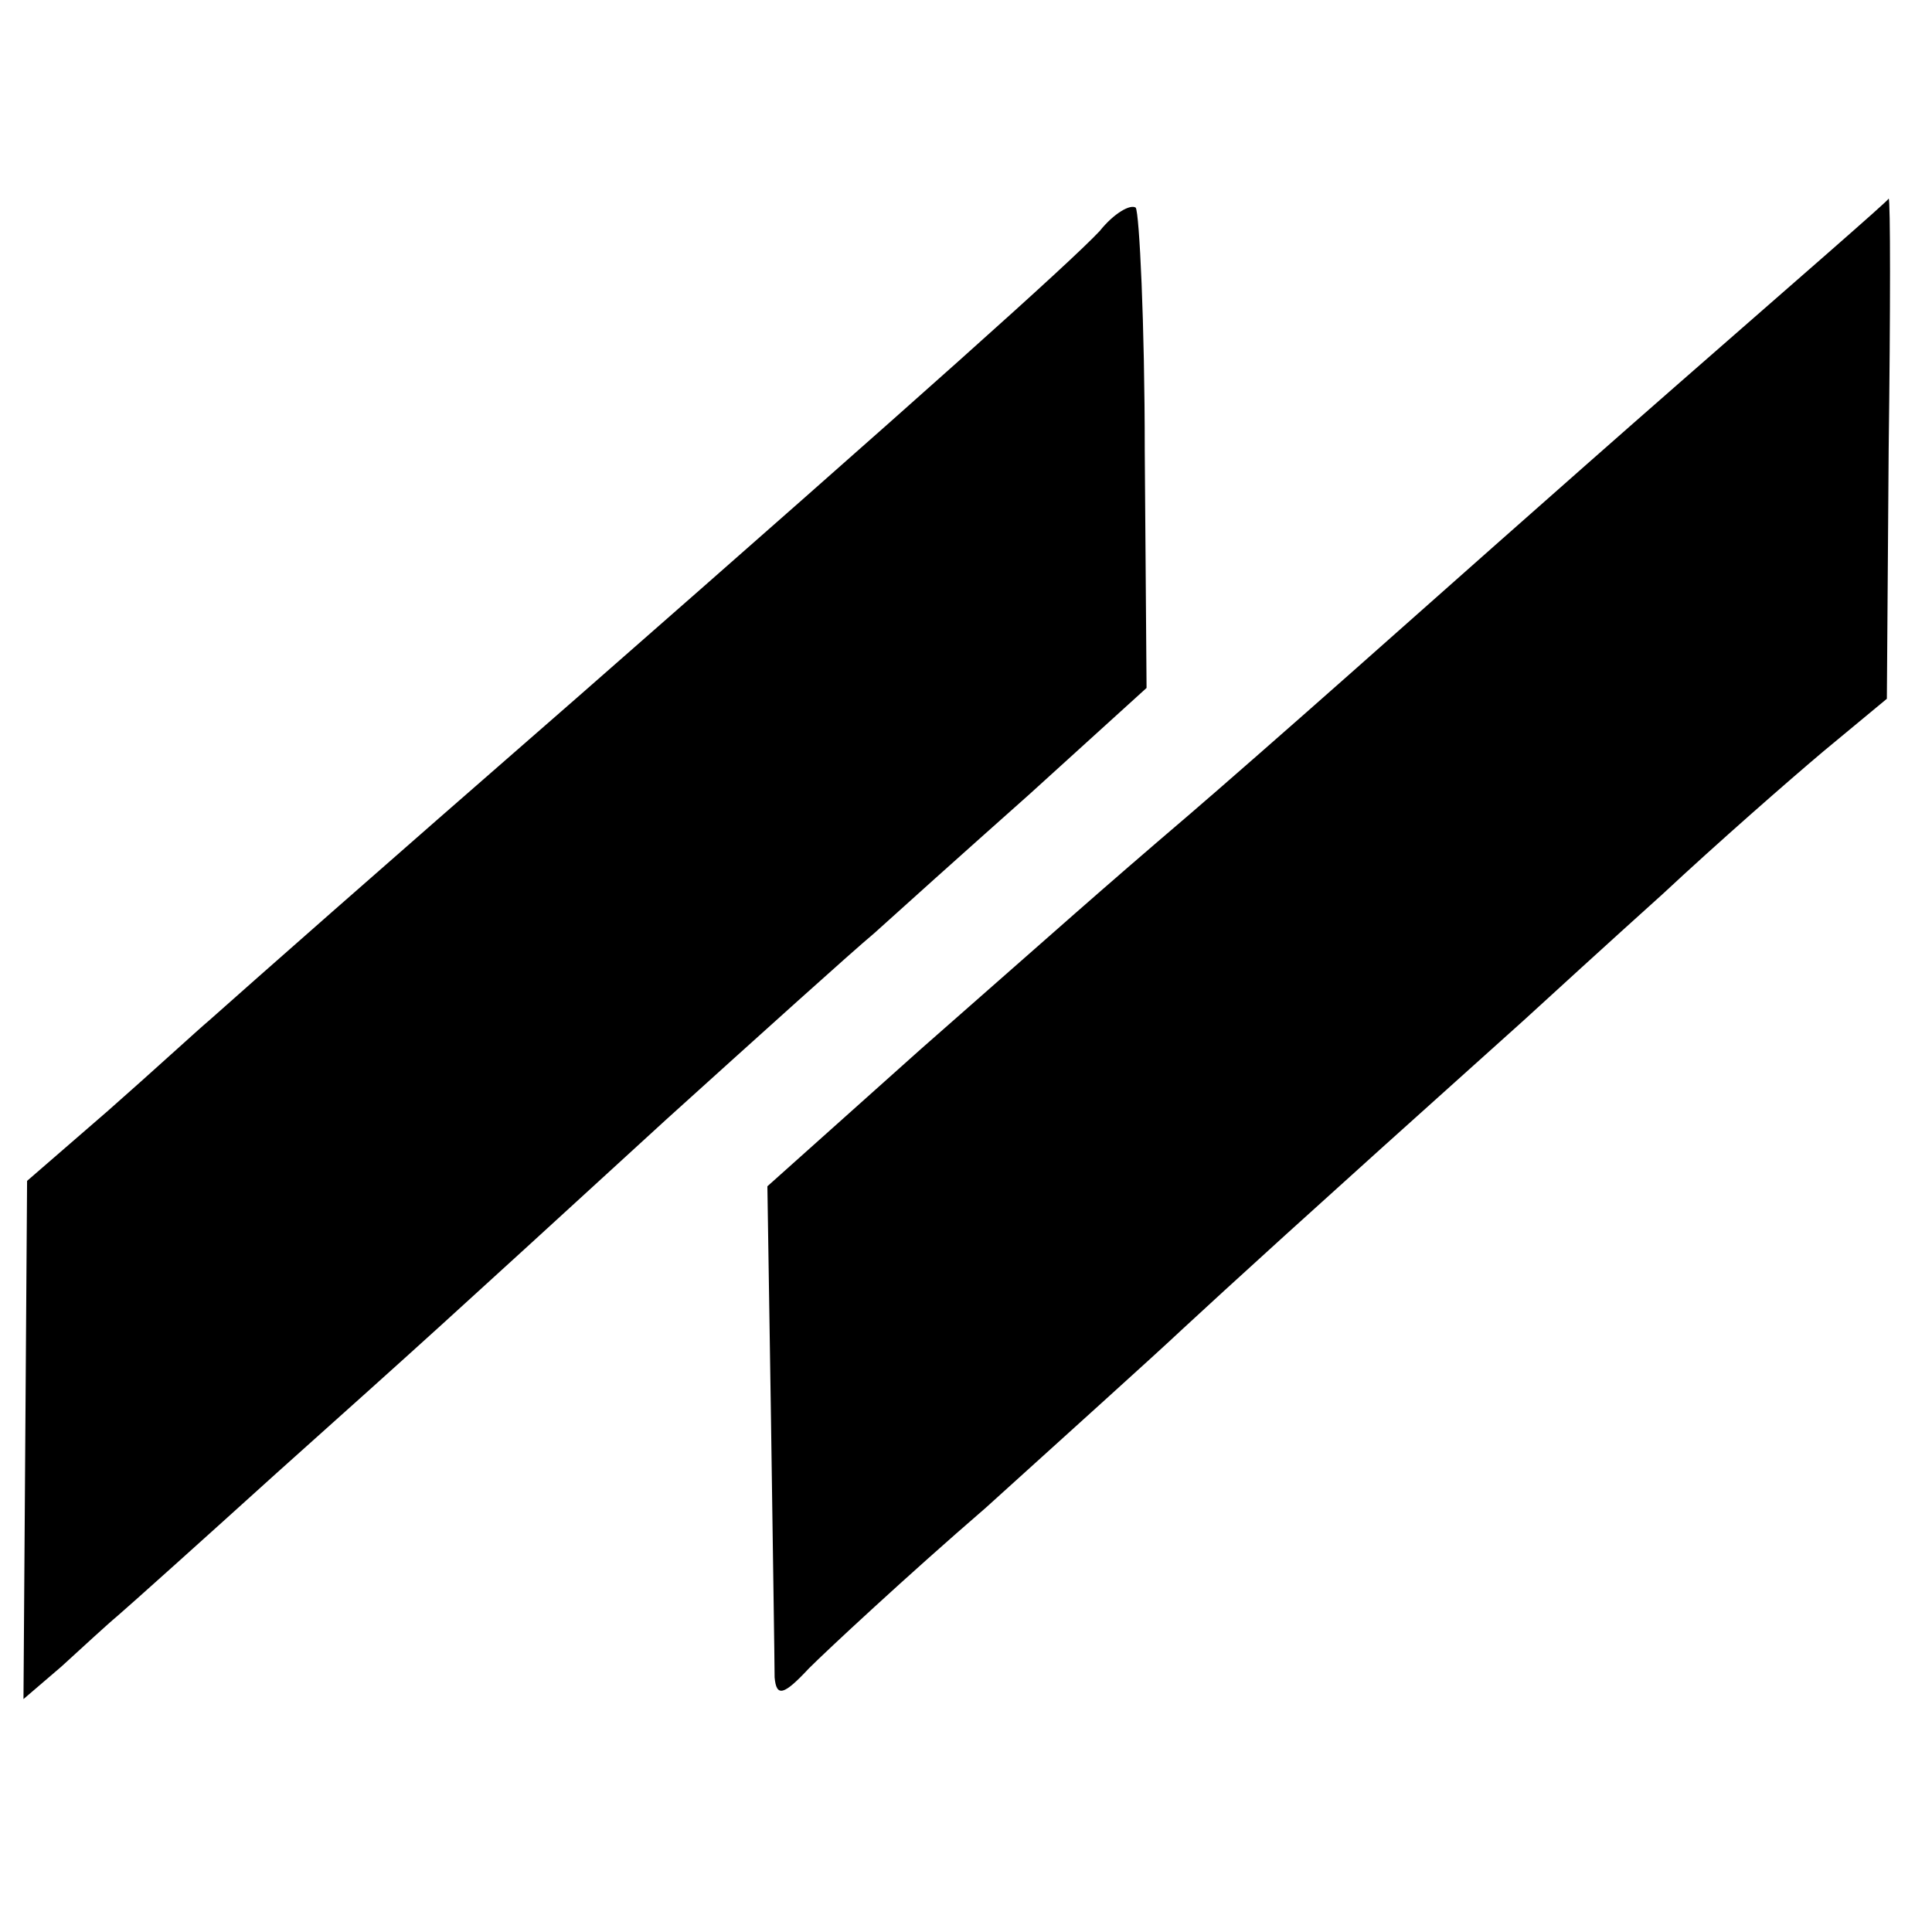
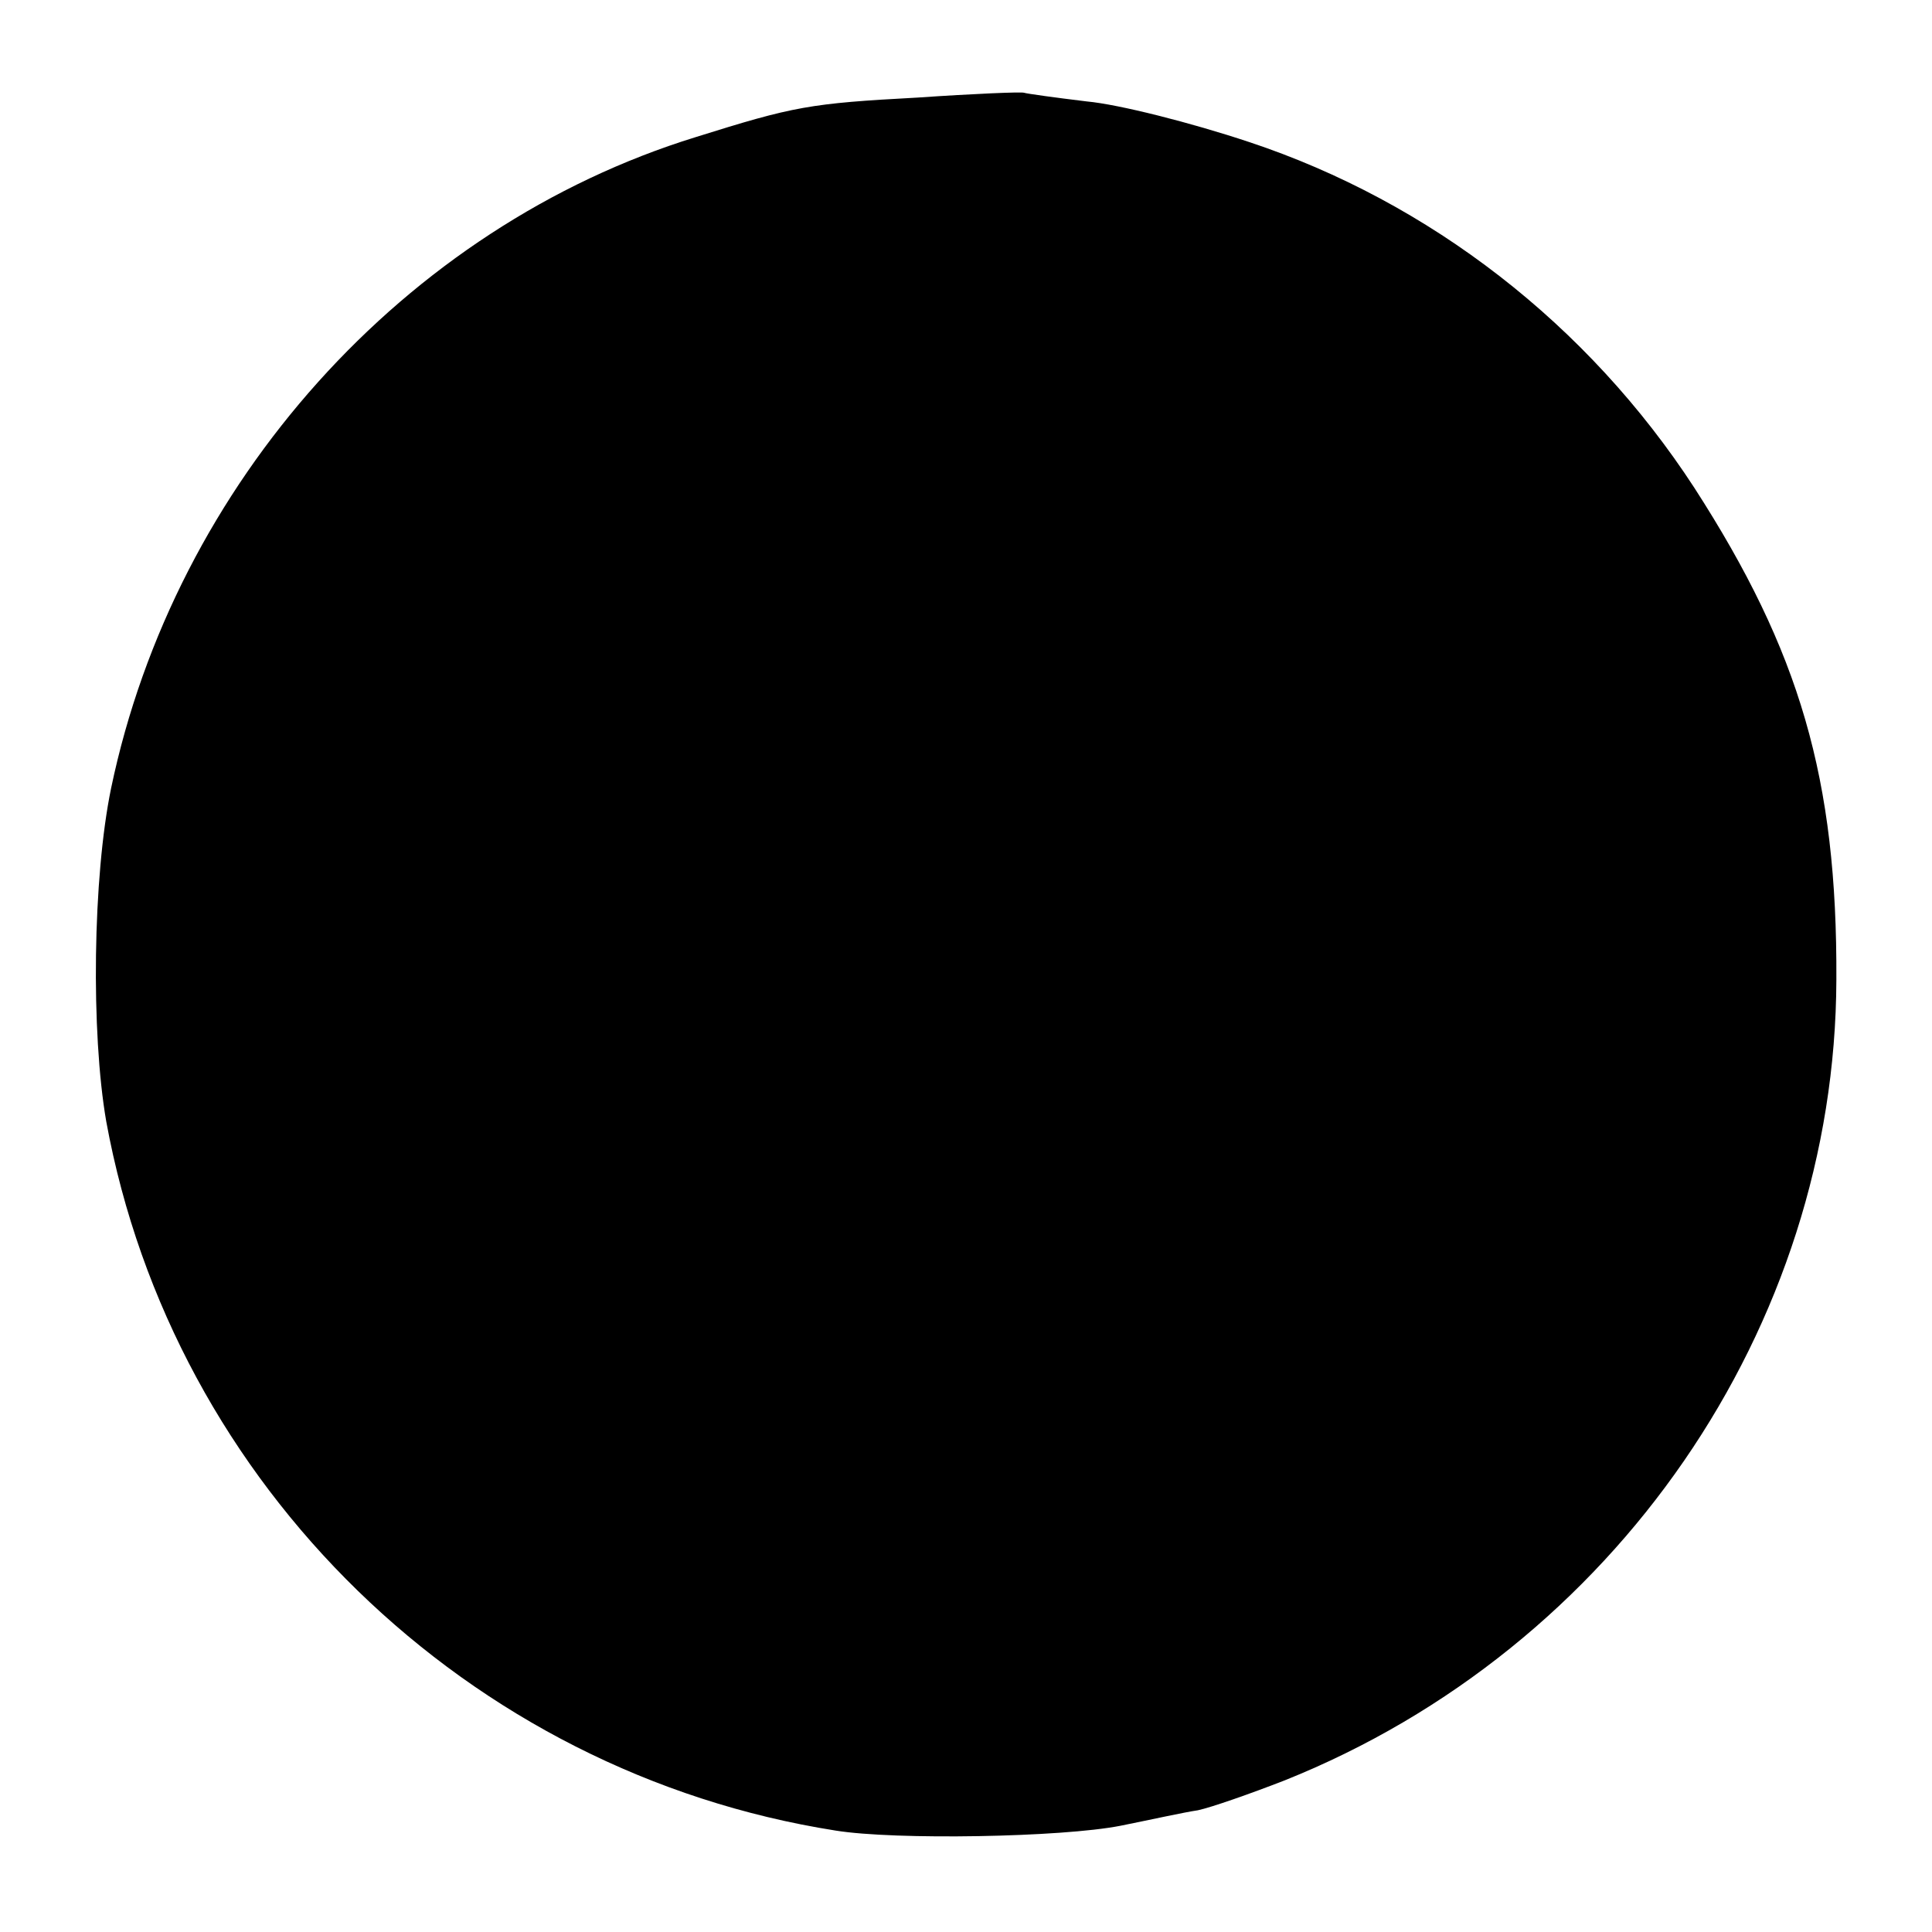
- <svg xmlns="http://www.w3.org/2000/svg" version="1.0" width="107pt" height="107pt" viewBox="0 0 107 107" preserveAspectRatio="xMidYMid meet">
-   <g transform="translate(0,107) scale(0.1,-0.1)" fill="#000000" stroke="none">
-     <path d="M609 942 c-17 -18 -95 -88 -289 -258 -117 -102 -177 -155 -204 -179 -6 -5 -31 -28 -56 -50 l-45 -39 -1 -144 -1 -143 21 18 c11 10 25 23 31 28 7 6 46 41 88 79 86 77 86 77 216 196 52 47 103 93 115 103 11 10 50 45 86 77 l65 59 -1 131 c0 71 -3 132 -5 135 -3 2 -12 -3 -20 -13z" />
-     <path d="M929 857 c-64 -56 -145 -128 -180 -159 -35 -31 -75 -66 -89 -78 -55 -47 -68 -59 -150 -131 l-85 -76 2 -129 c1 -71 2 -135 2 -143 1 -11 5 -10 19 5 10 10 54 51 98 89 43 39 92 83 109 99 26 24 63 58 189 171 12 11 47 43 77 70 30 28 70 63 89 79 l35 29 1 138 c1 77 1 139 0 139 0 -1 -53 -47 -117 -103z" />
+ <svg xmlns="http://www.w3.org/2000/svg" version="1.0" width="200pt" height="200pt" viewBox="0 0 200 200" preserveAspectRatio="xMidYMid meet">
+   <g transform="translate(0,200) scale(0.1,-0.1)" fill="#000000" stroke="none">
+     <path d="M950 1899 c-112 -6 -128 -9 -230 -41 -301 -93 -539 -358 -605 -674 -19 -92 -21 -253 -5 -345 69 -377 374 -674 755 -734 62 -10 234 -7 295 5 30 6 66 14 80 16 14 3 54 17 90 31 342 137 570 469 571 829 1 208 -38 340 -147 509 -110 169 -274 296 -461 358 -60 20 -135 39 -168 42 -33 4 -62 8 -65 9 -3 1 -52 -1 -110 -5z" />
  </g>
</svg>
